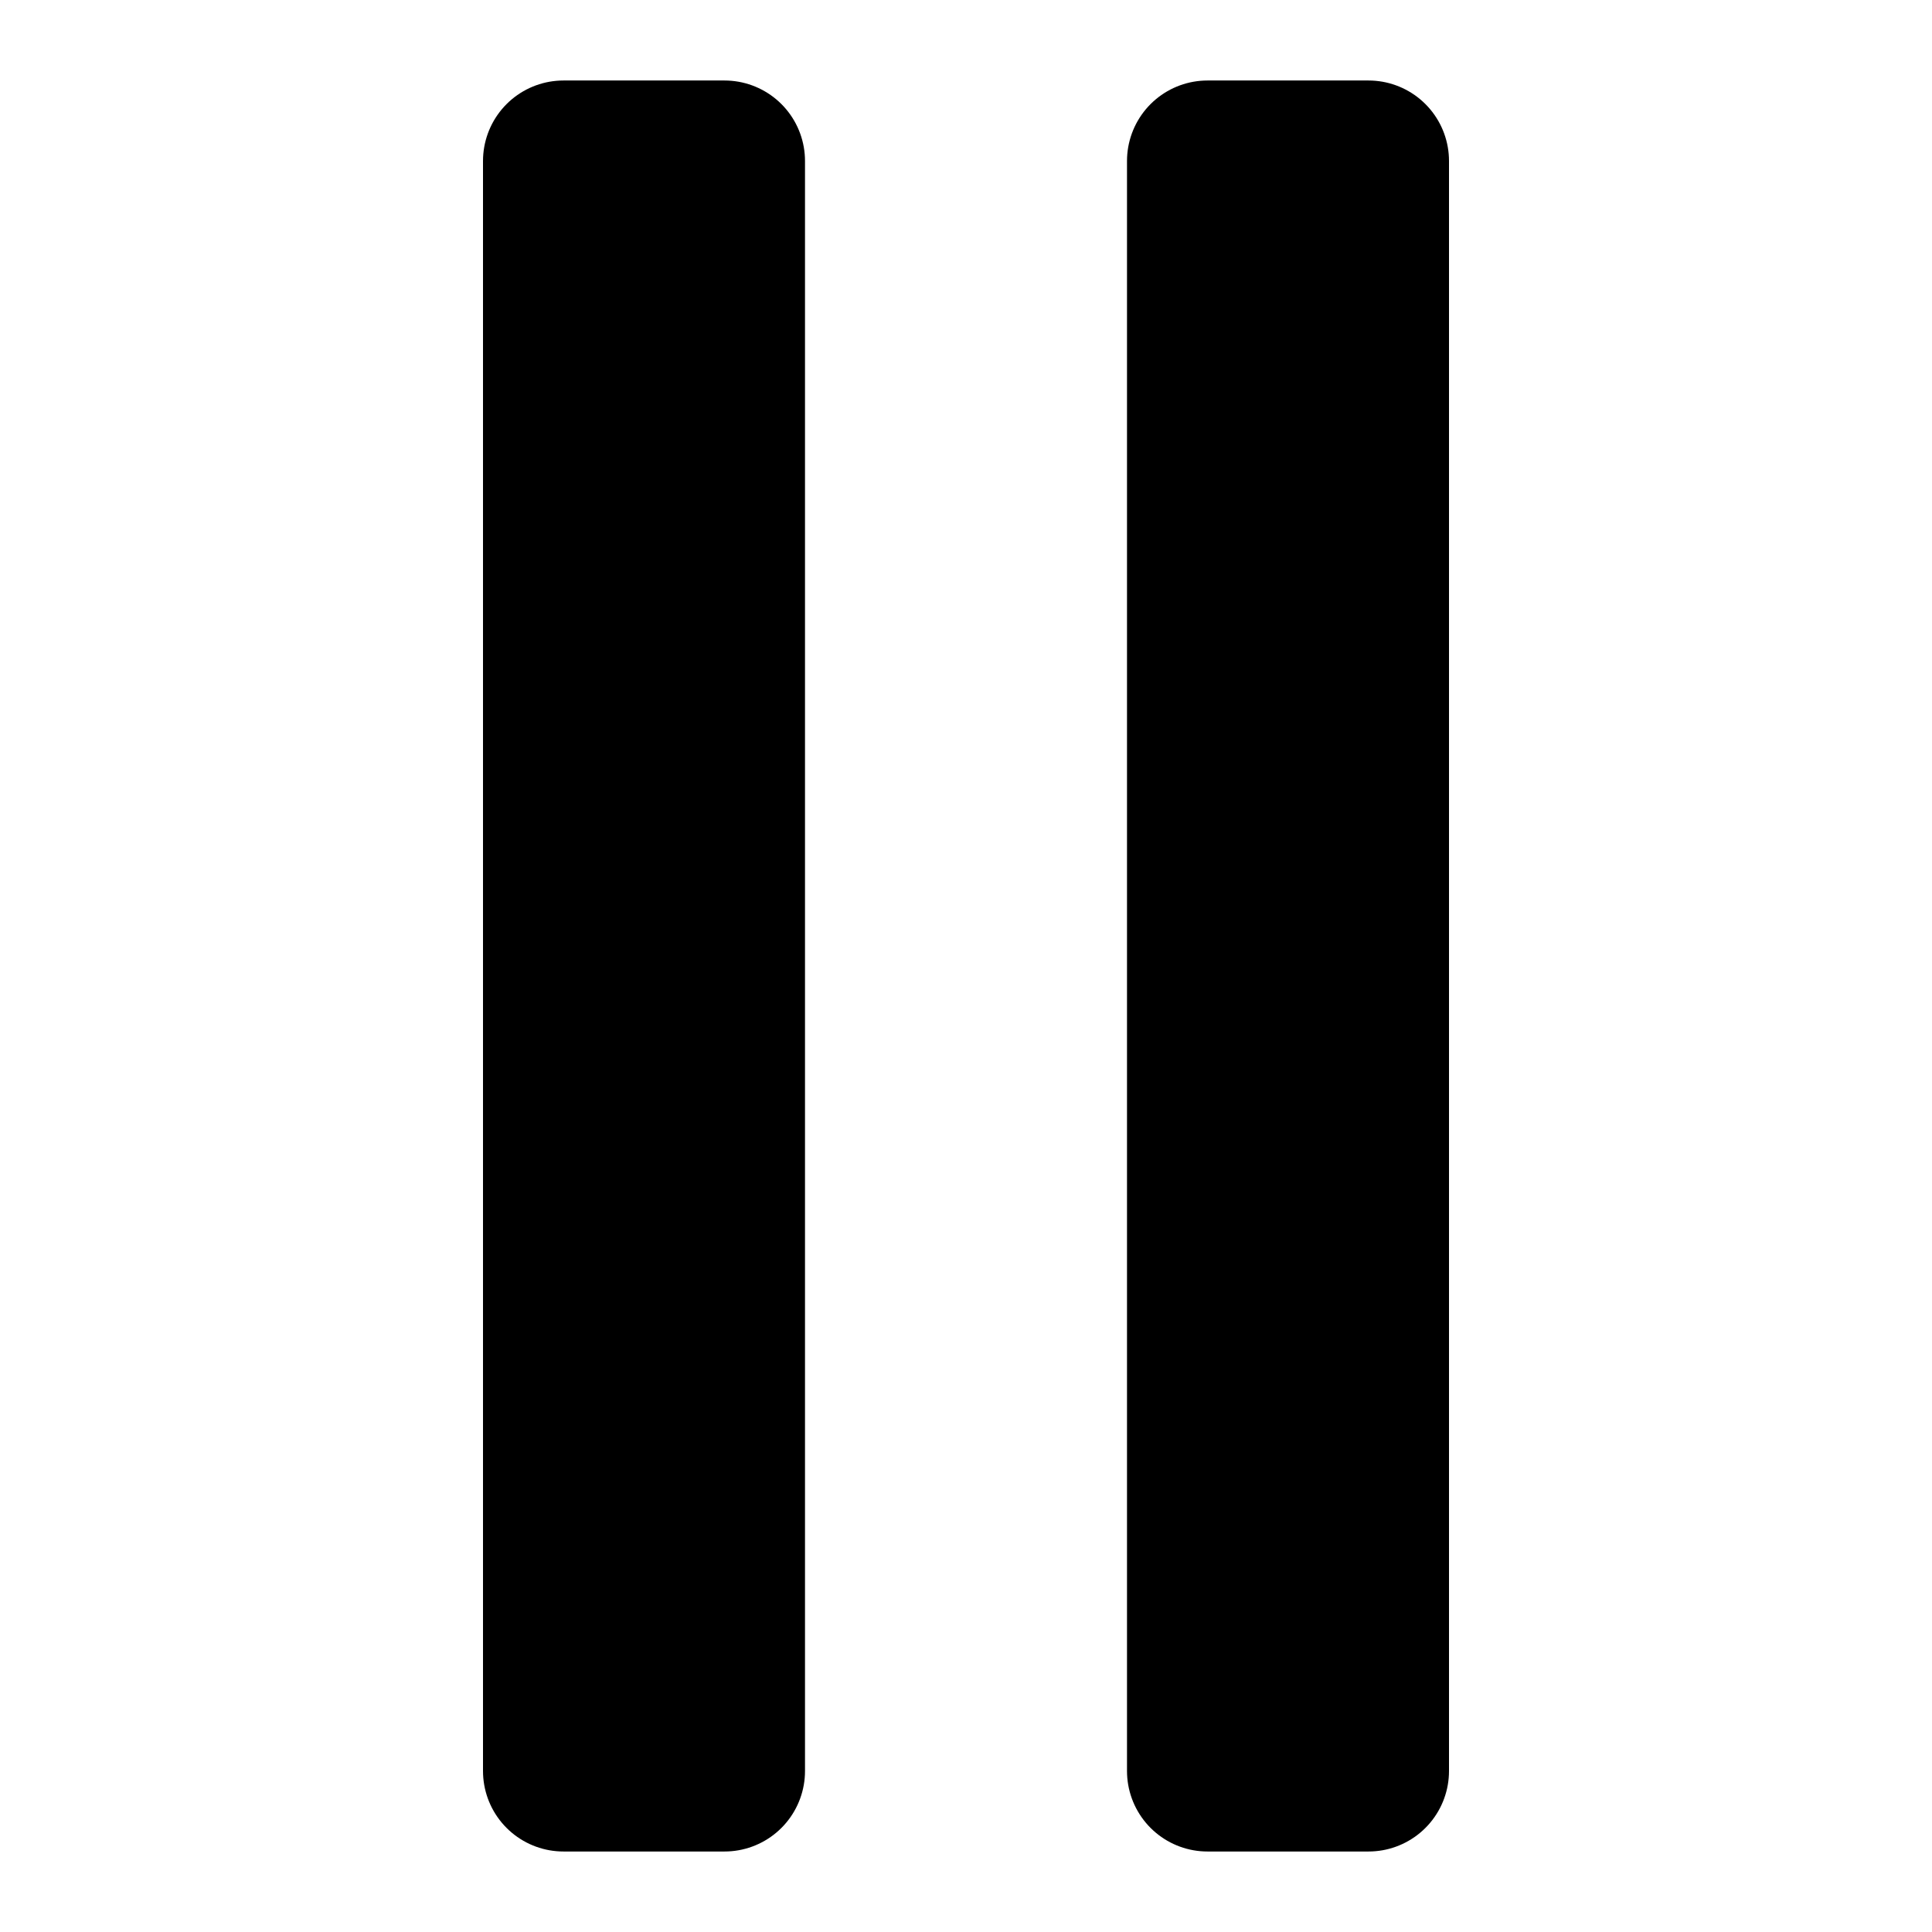
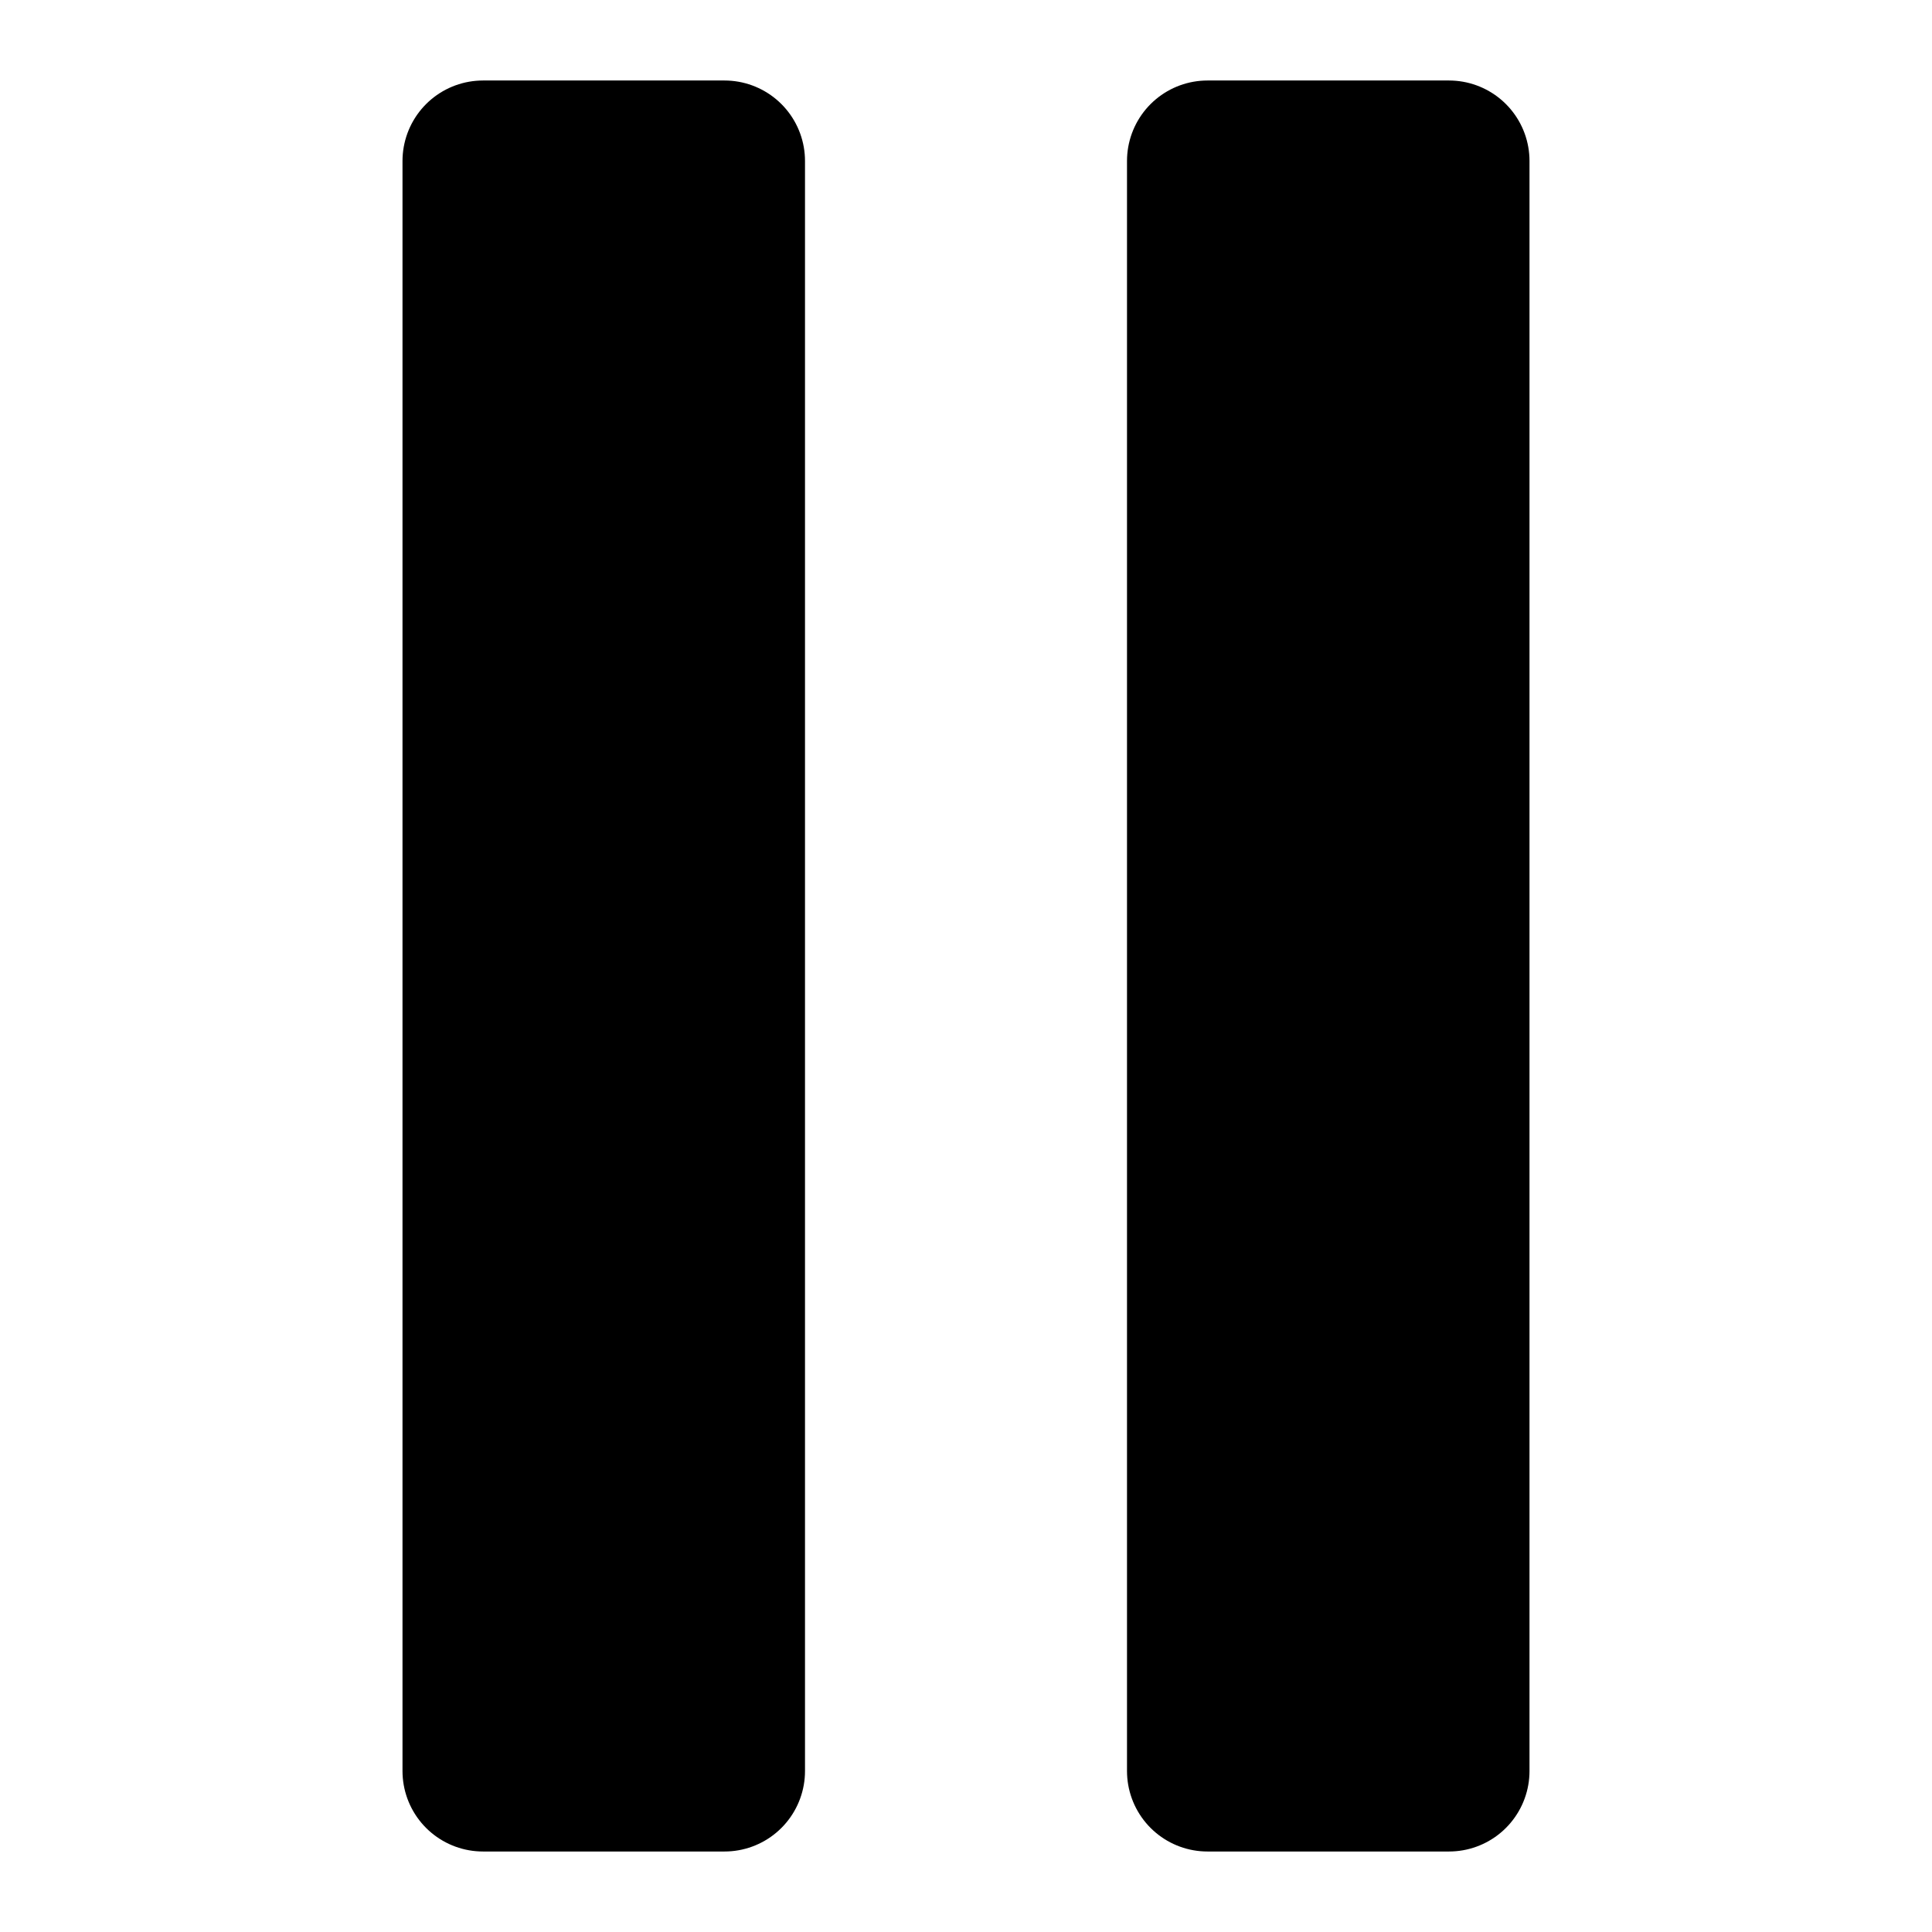
<svg xmlns="http://www.w3.org/2000/svg" width="24" height="24" viewBox="0 0 24 24" stroke="currentColor" fill="currentColor" stroke-width="2" stroke-linecap="round" stroke-linejoin="round">
-   <rect x="15" y="2" width="2" height="20" />
-   <rect x="7" y="2" width="2" height="20" />
+   <rect x="15" y="2" width="3" height="20" />
+   <rect x="6" y="2" width="3" height="20" />
</svg>
